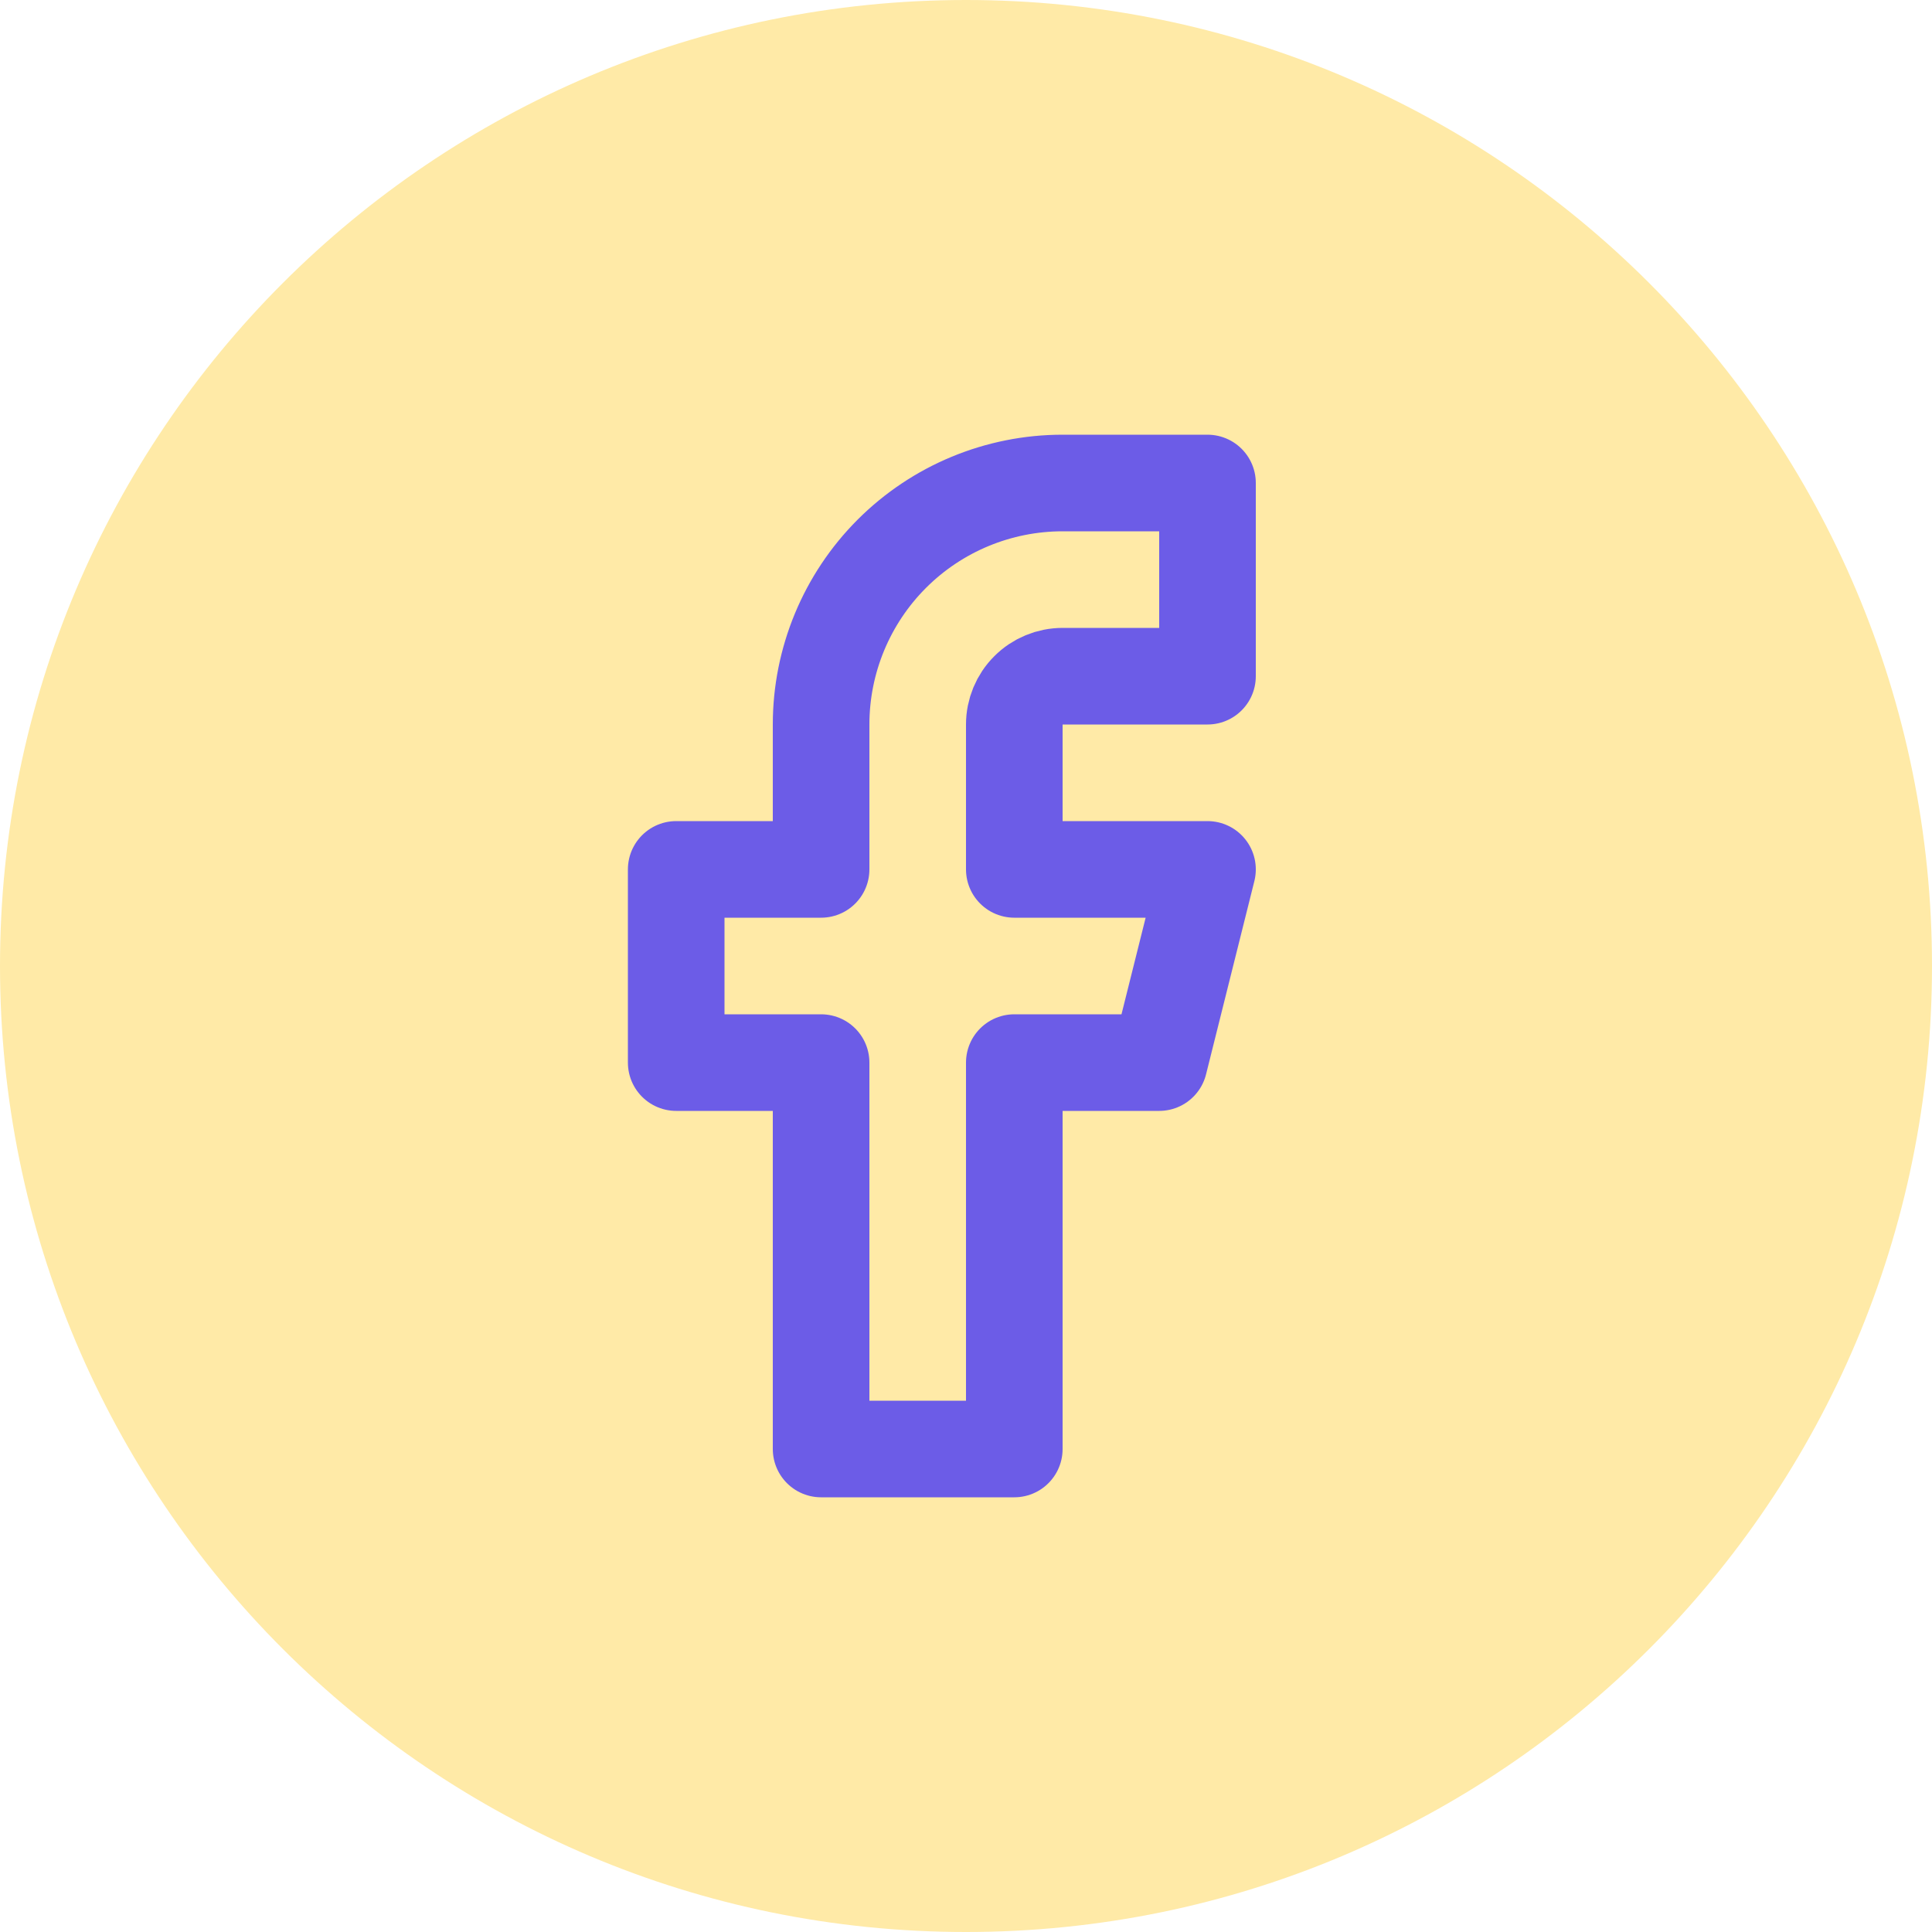
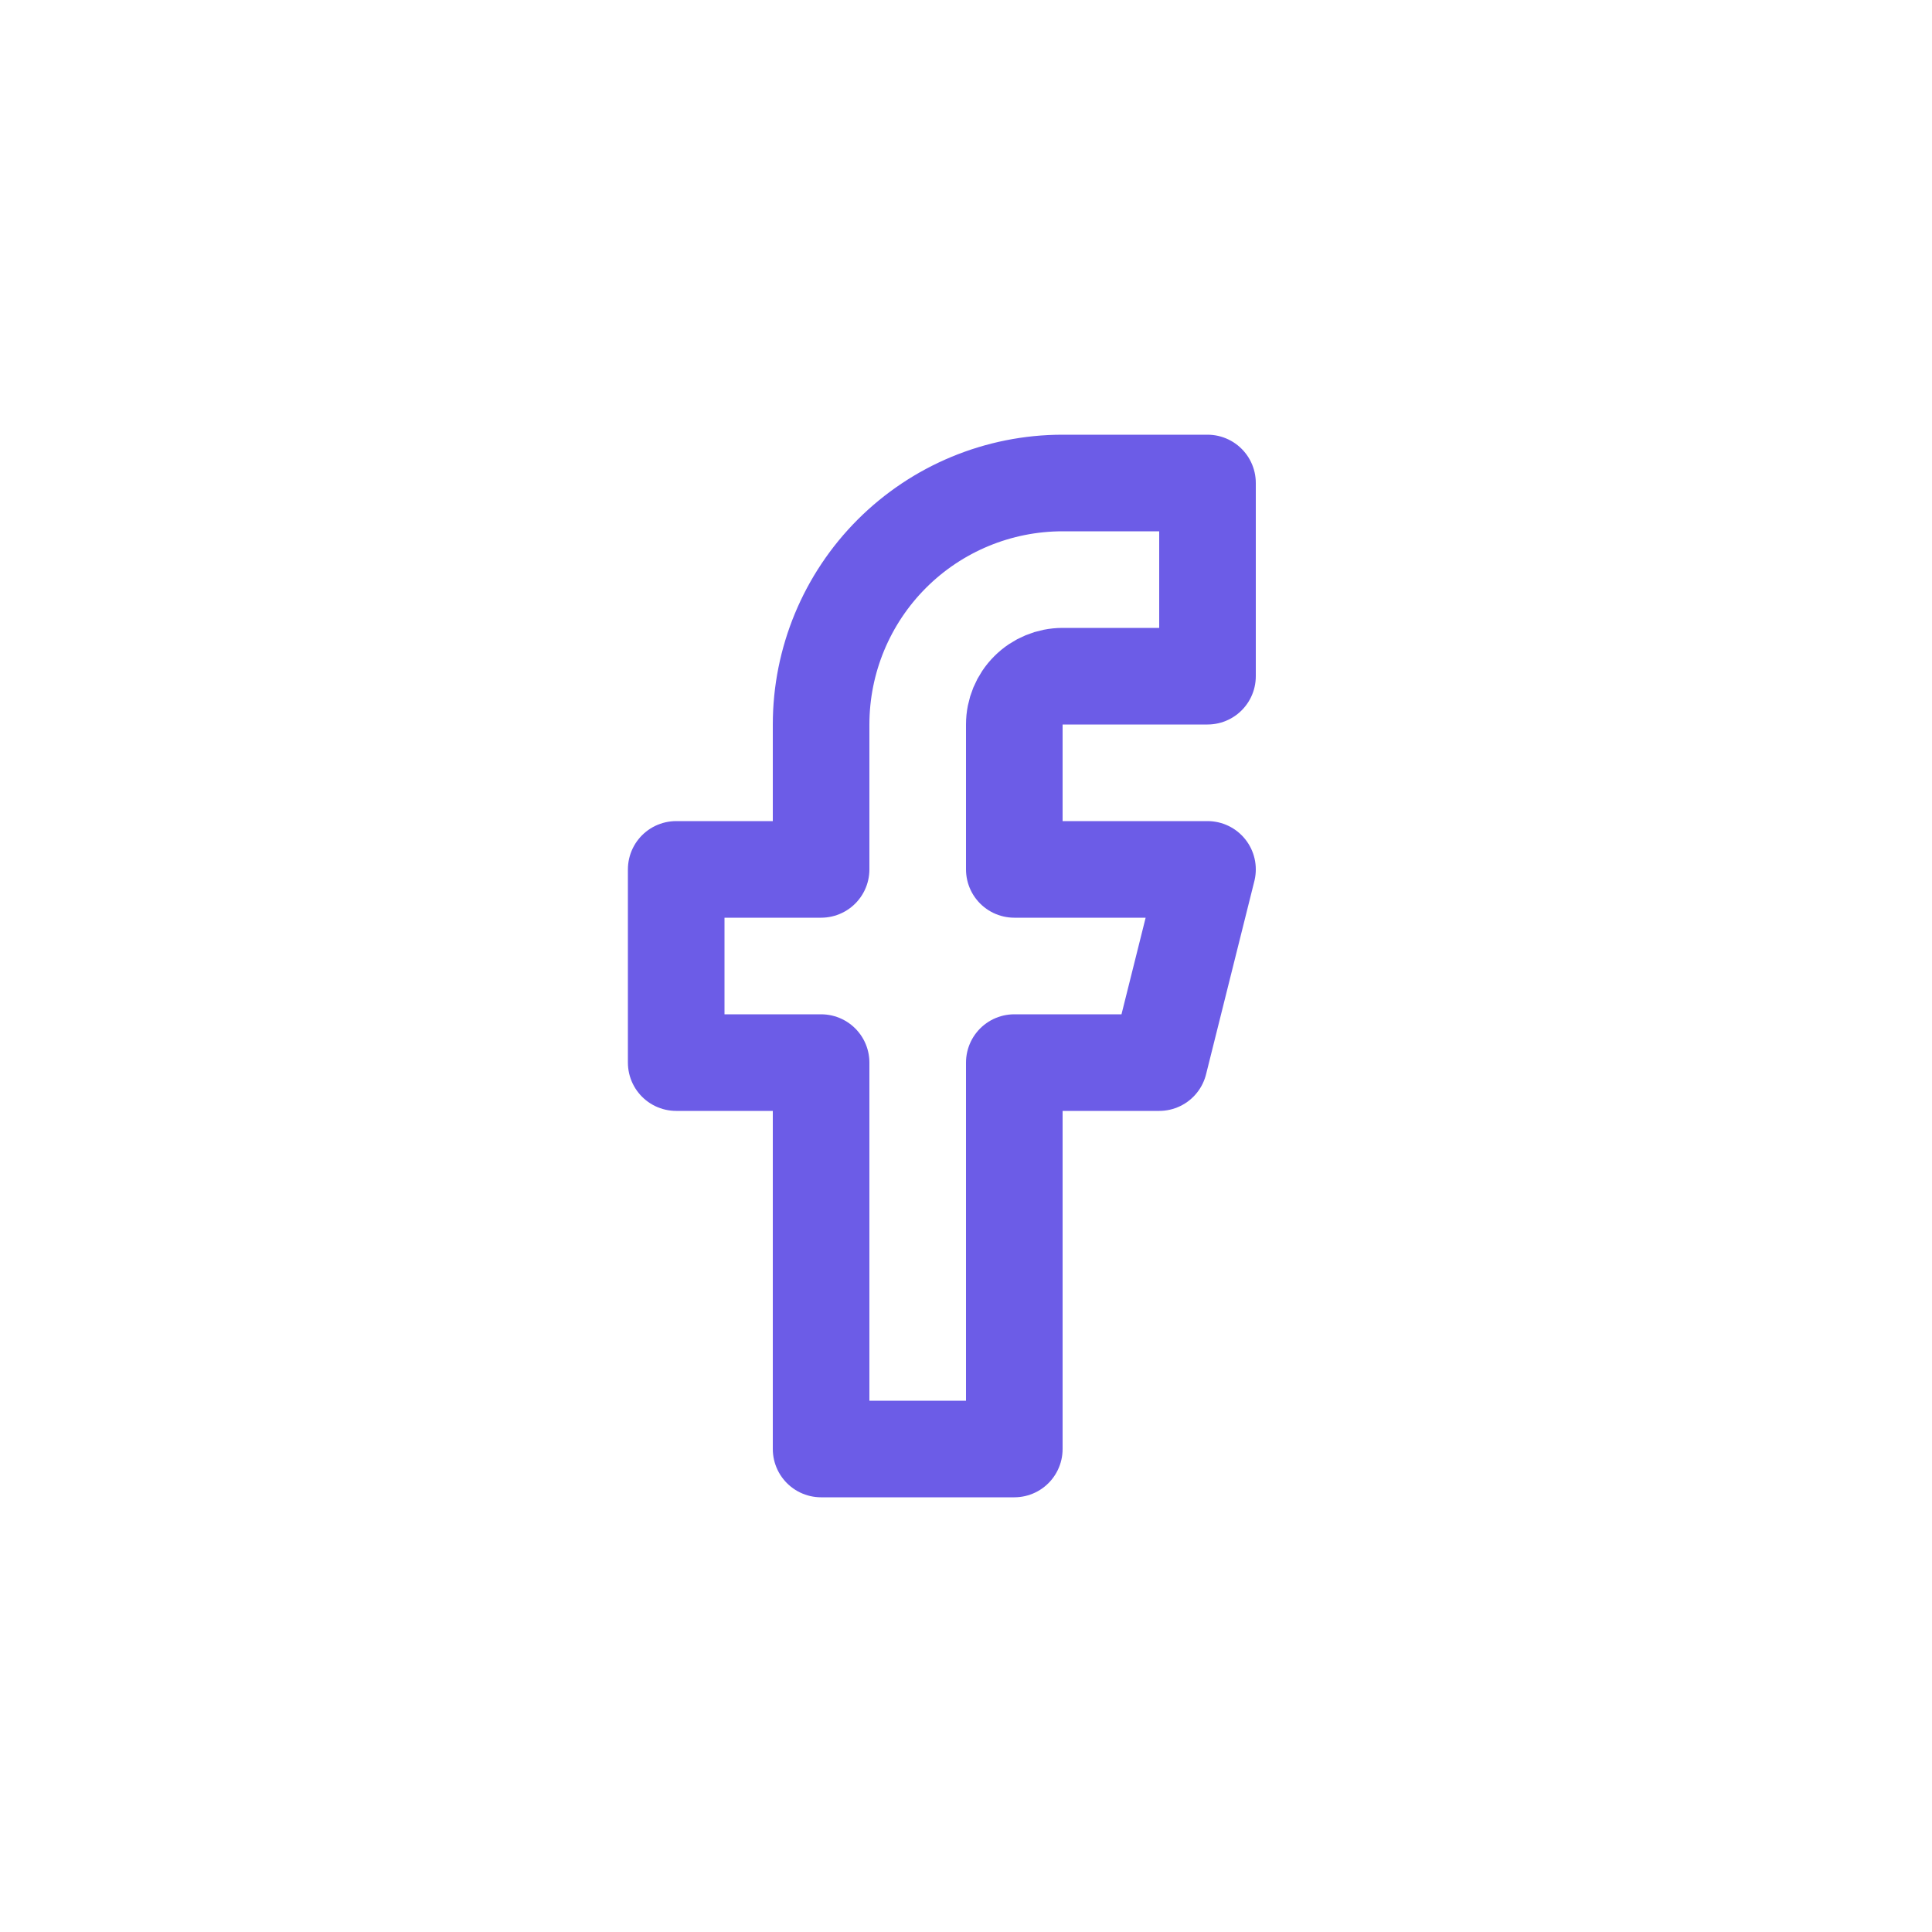
<svg xmlns="http://www.w3.org/2000/svg" width="40" height="40" viewBox="0 0 40 40" fill="none">
-   <path d="M0 20C0 8.954 8.954 0 20 0C31.046 0 40 8.954 40 20C40 31.046 31.046 40 20 40C8.954 40 0 31.046 0 20Z" fill="#FFEAA7" />
  <path d="M25 10H22C20.674 10 19.402 10.527 18.465 11.464C17.527 12.402 17 13.674 17 15V18H14V22H17V30H21V22H24L25 18H21V15C21 14.735 21.105 14.48 21.293 14.293C21.48 14.105 21.735 14 22 14H25V10Z" stroke="#6C5CE7" stroke-width="2" stroke-linecap="round" stroke-linejoin="round" />
</svg>
